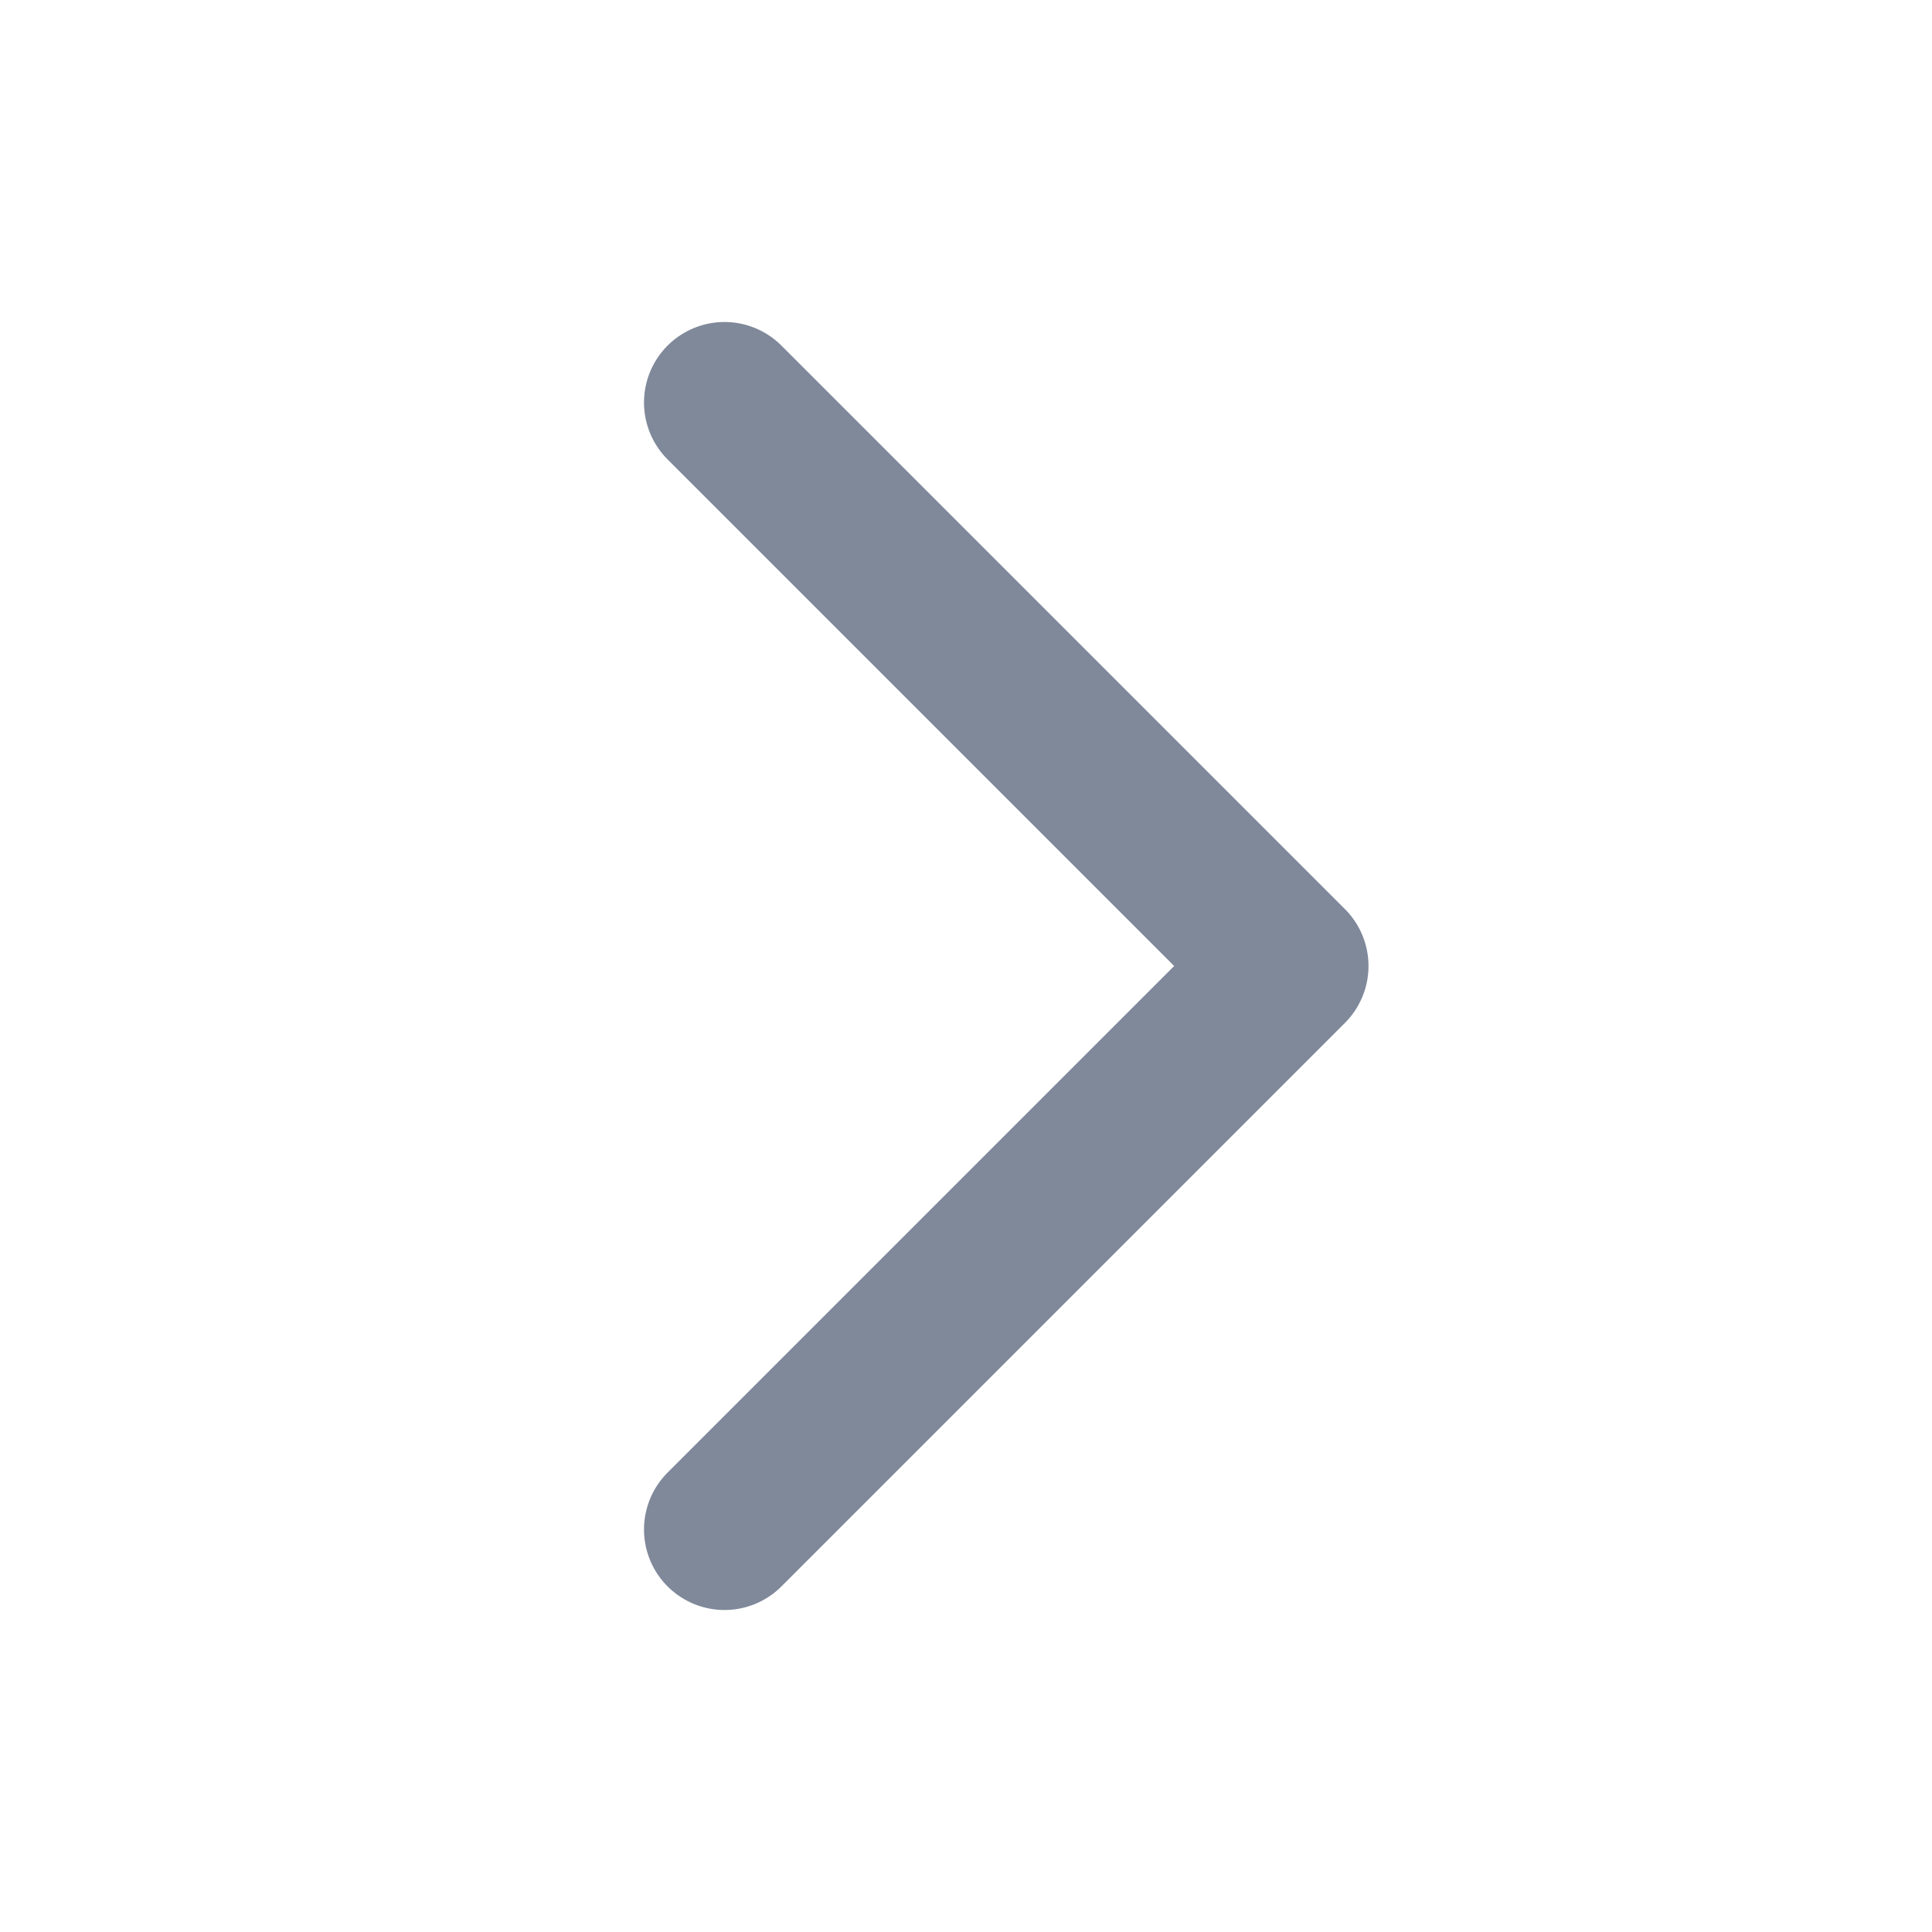
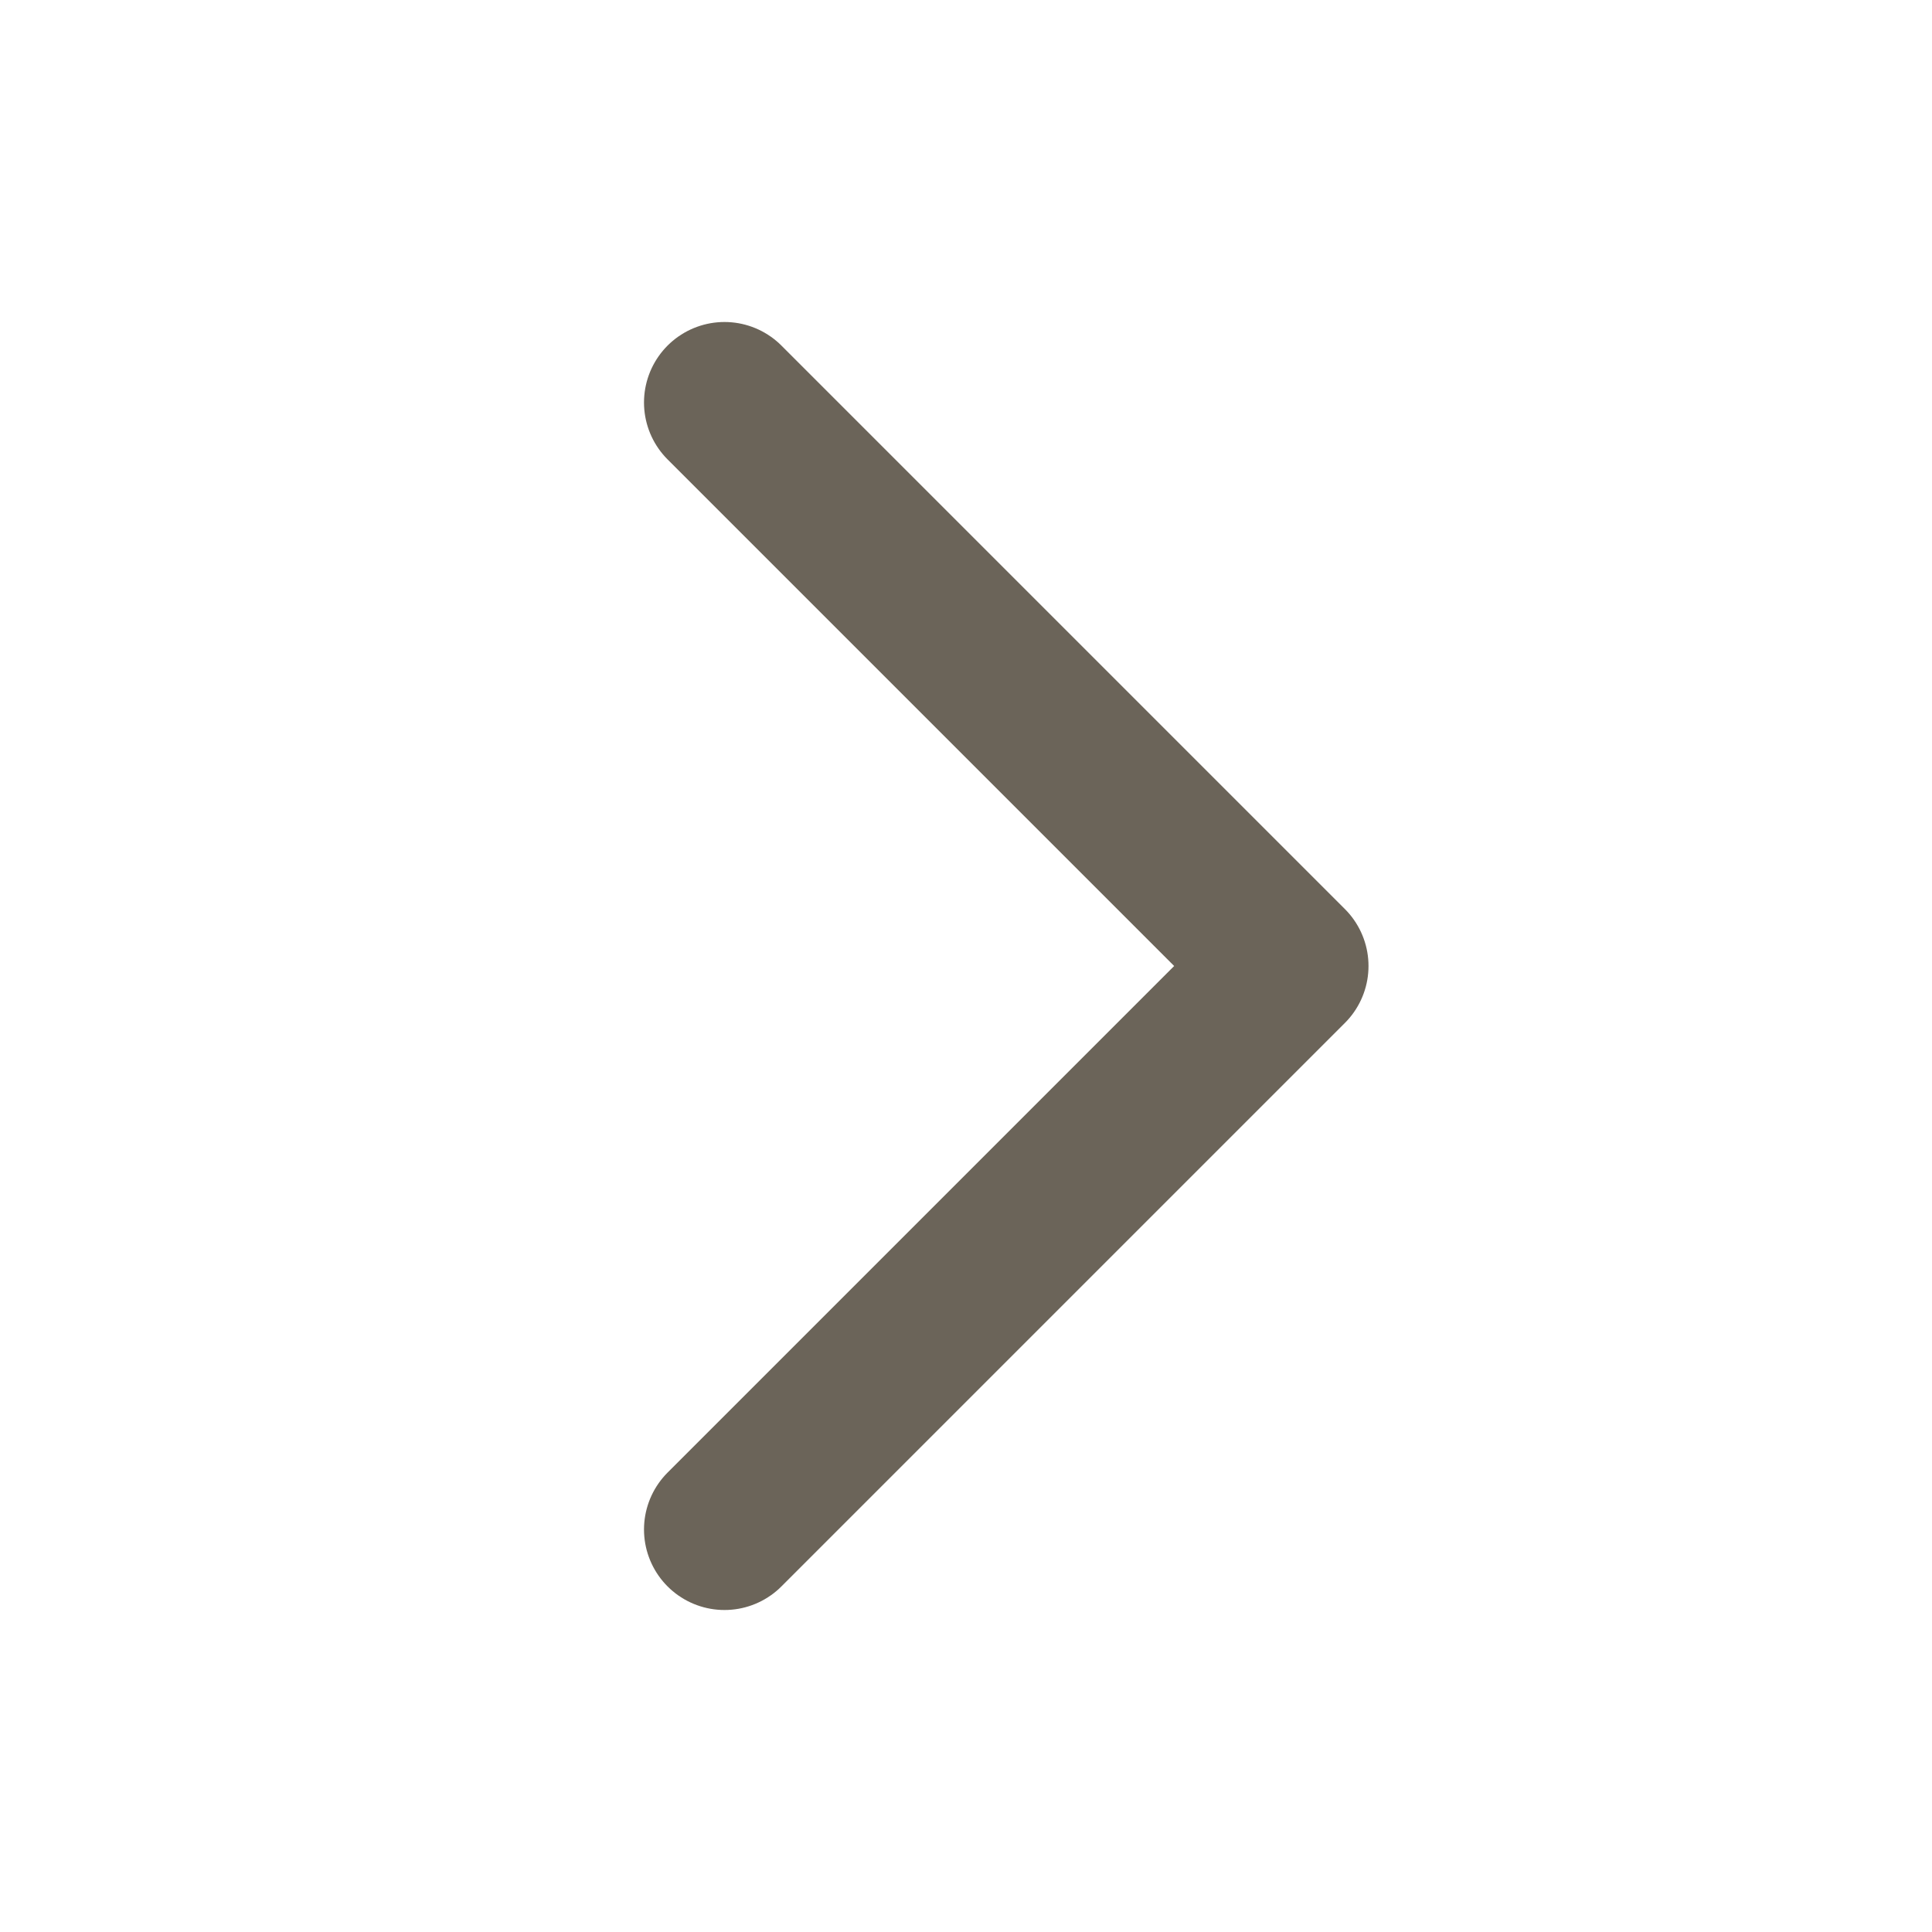
- <svg xmlns="http://www.w3.org/2000/svg" width="24" height="24" viewBox="0 0 24 24" fill="none" stroke="#7f899a" stroke-width="2" stroke-linecap="round" stroke-linejoin="round">
+ <svg xmlns="http://www.w3.org/2000/svg" width="24" height="24" viewBox="0 0 24 24" fill="none" stroke="#6b6459" stroke-width="2" stroke-linecap="round" stroke-linejoin="round">
  <polyline points="9 5 16 12 9 19" />
</svg>
